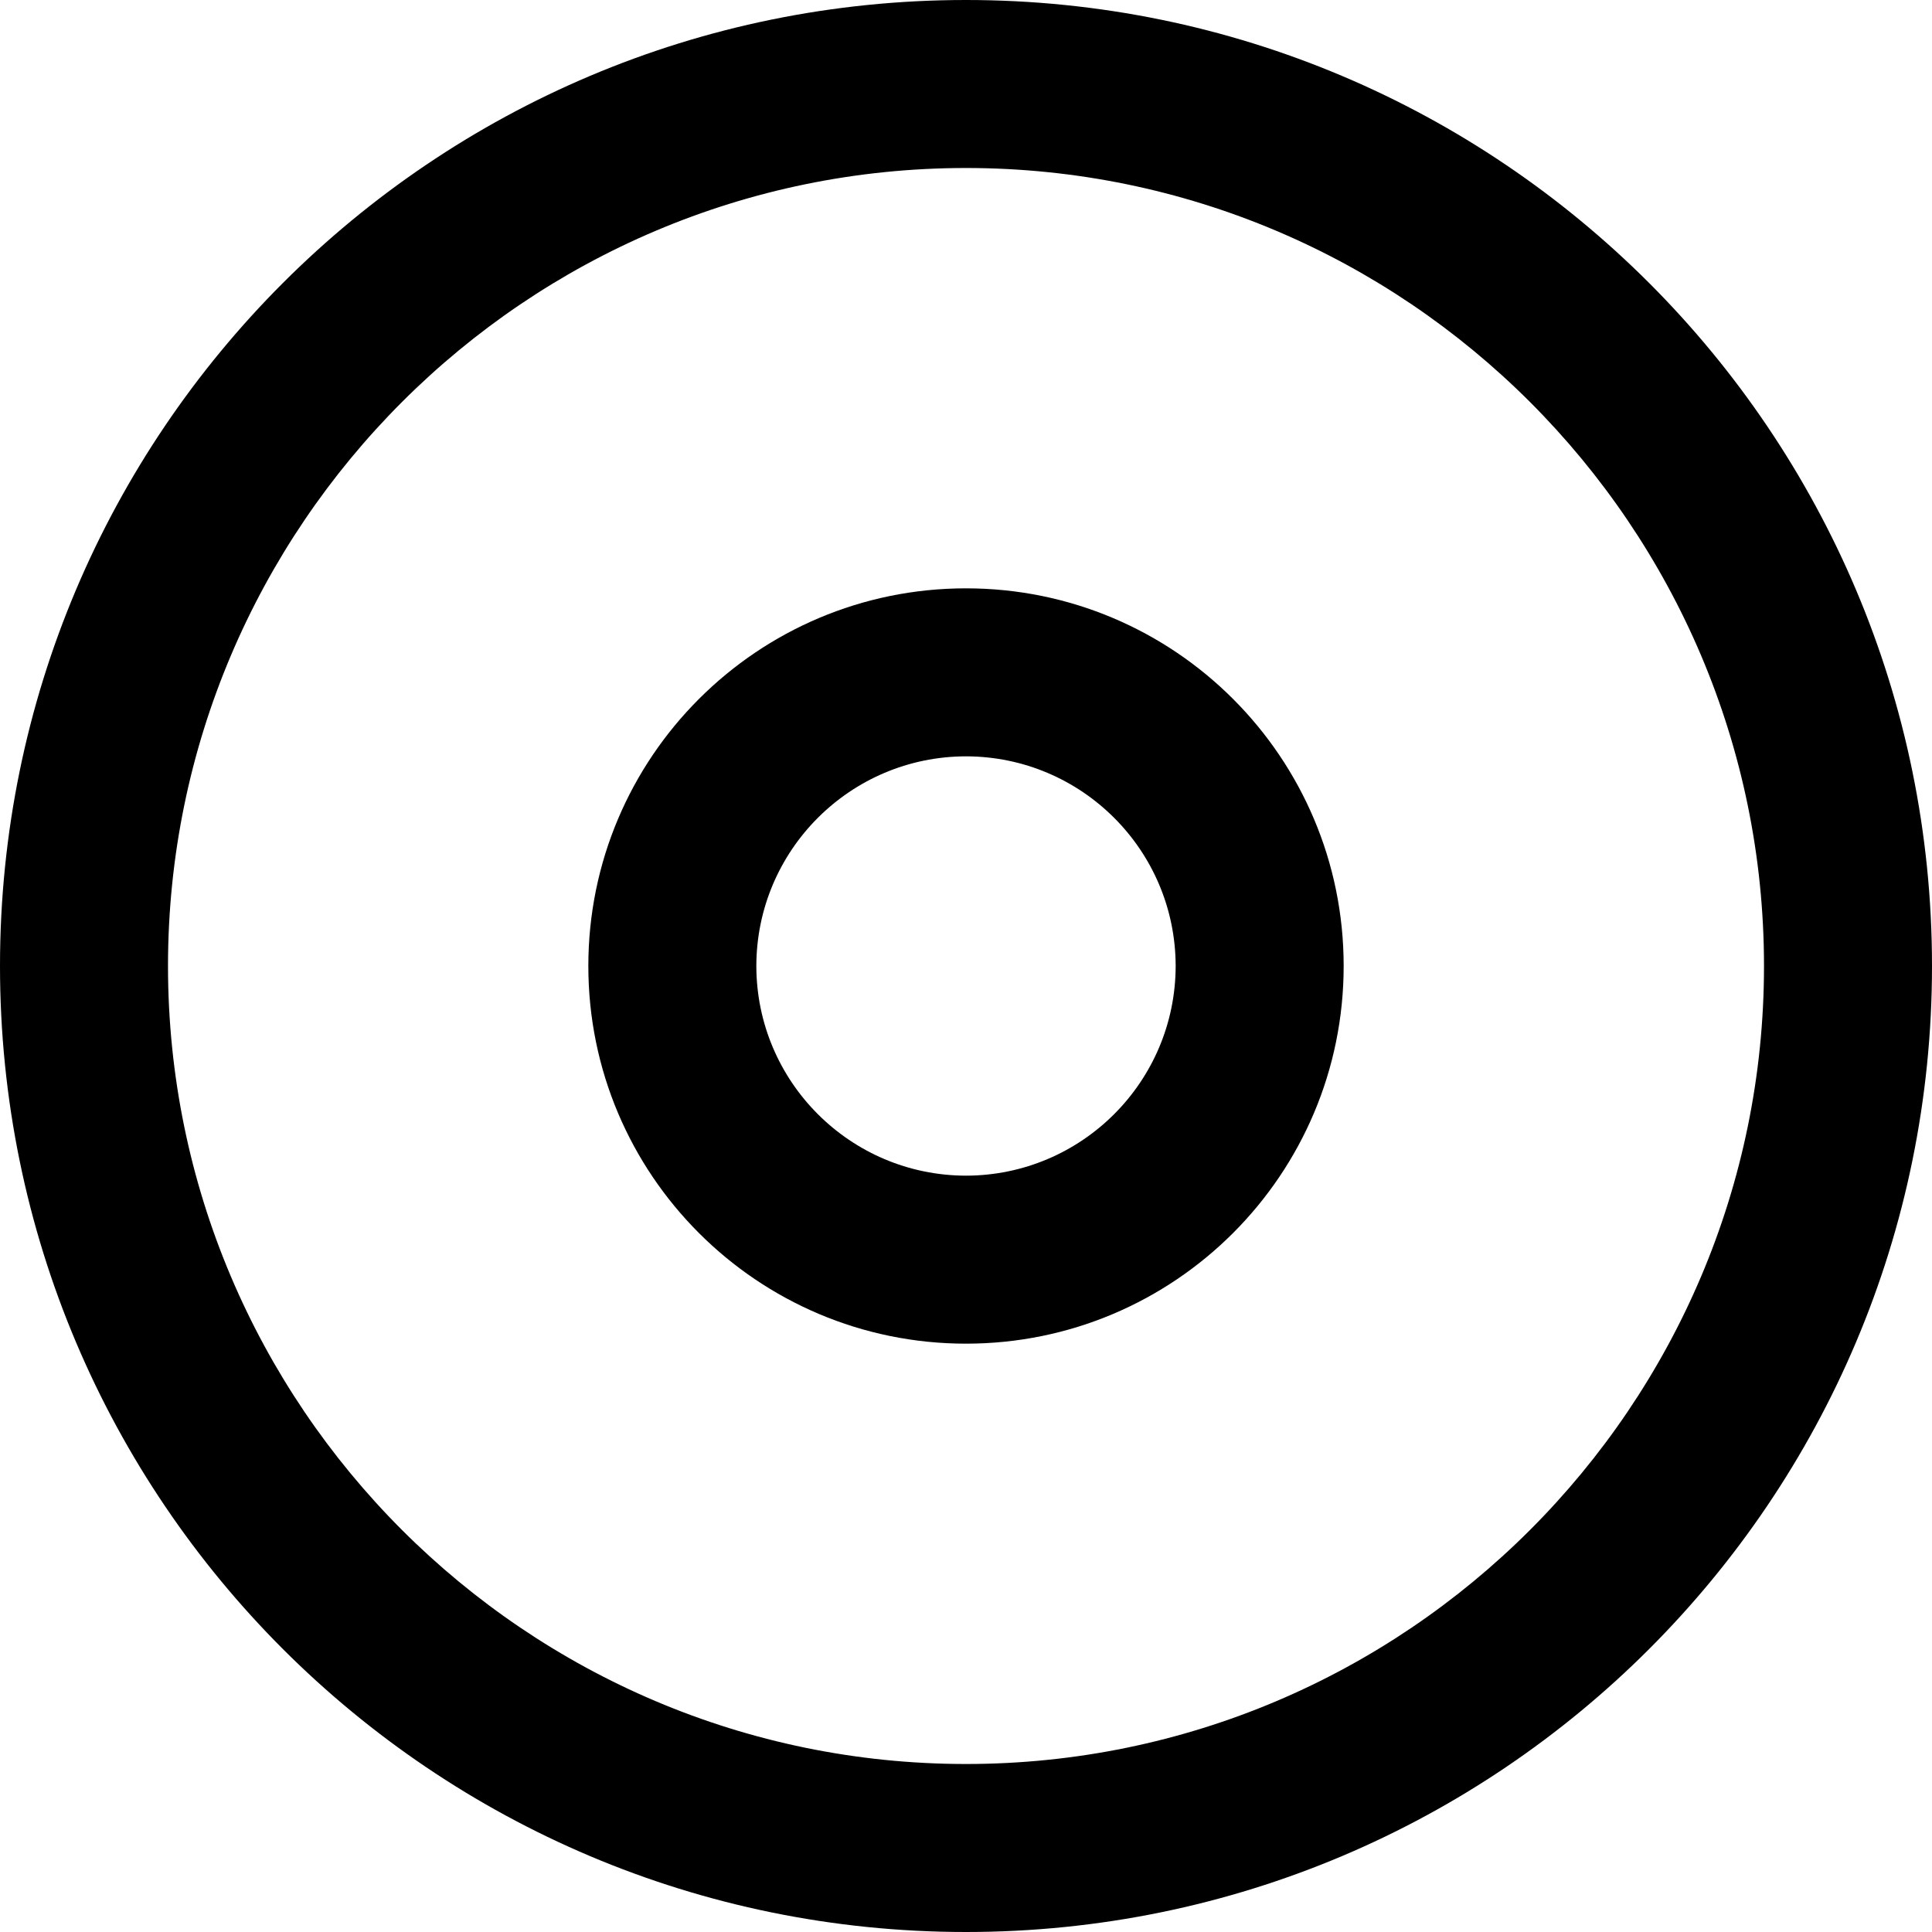
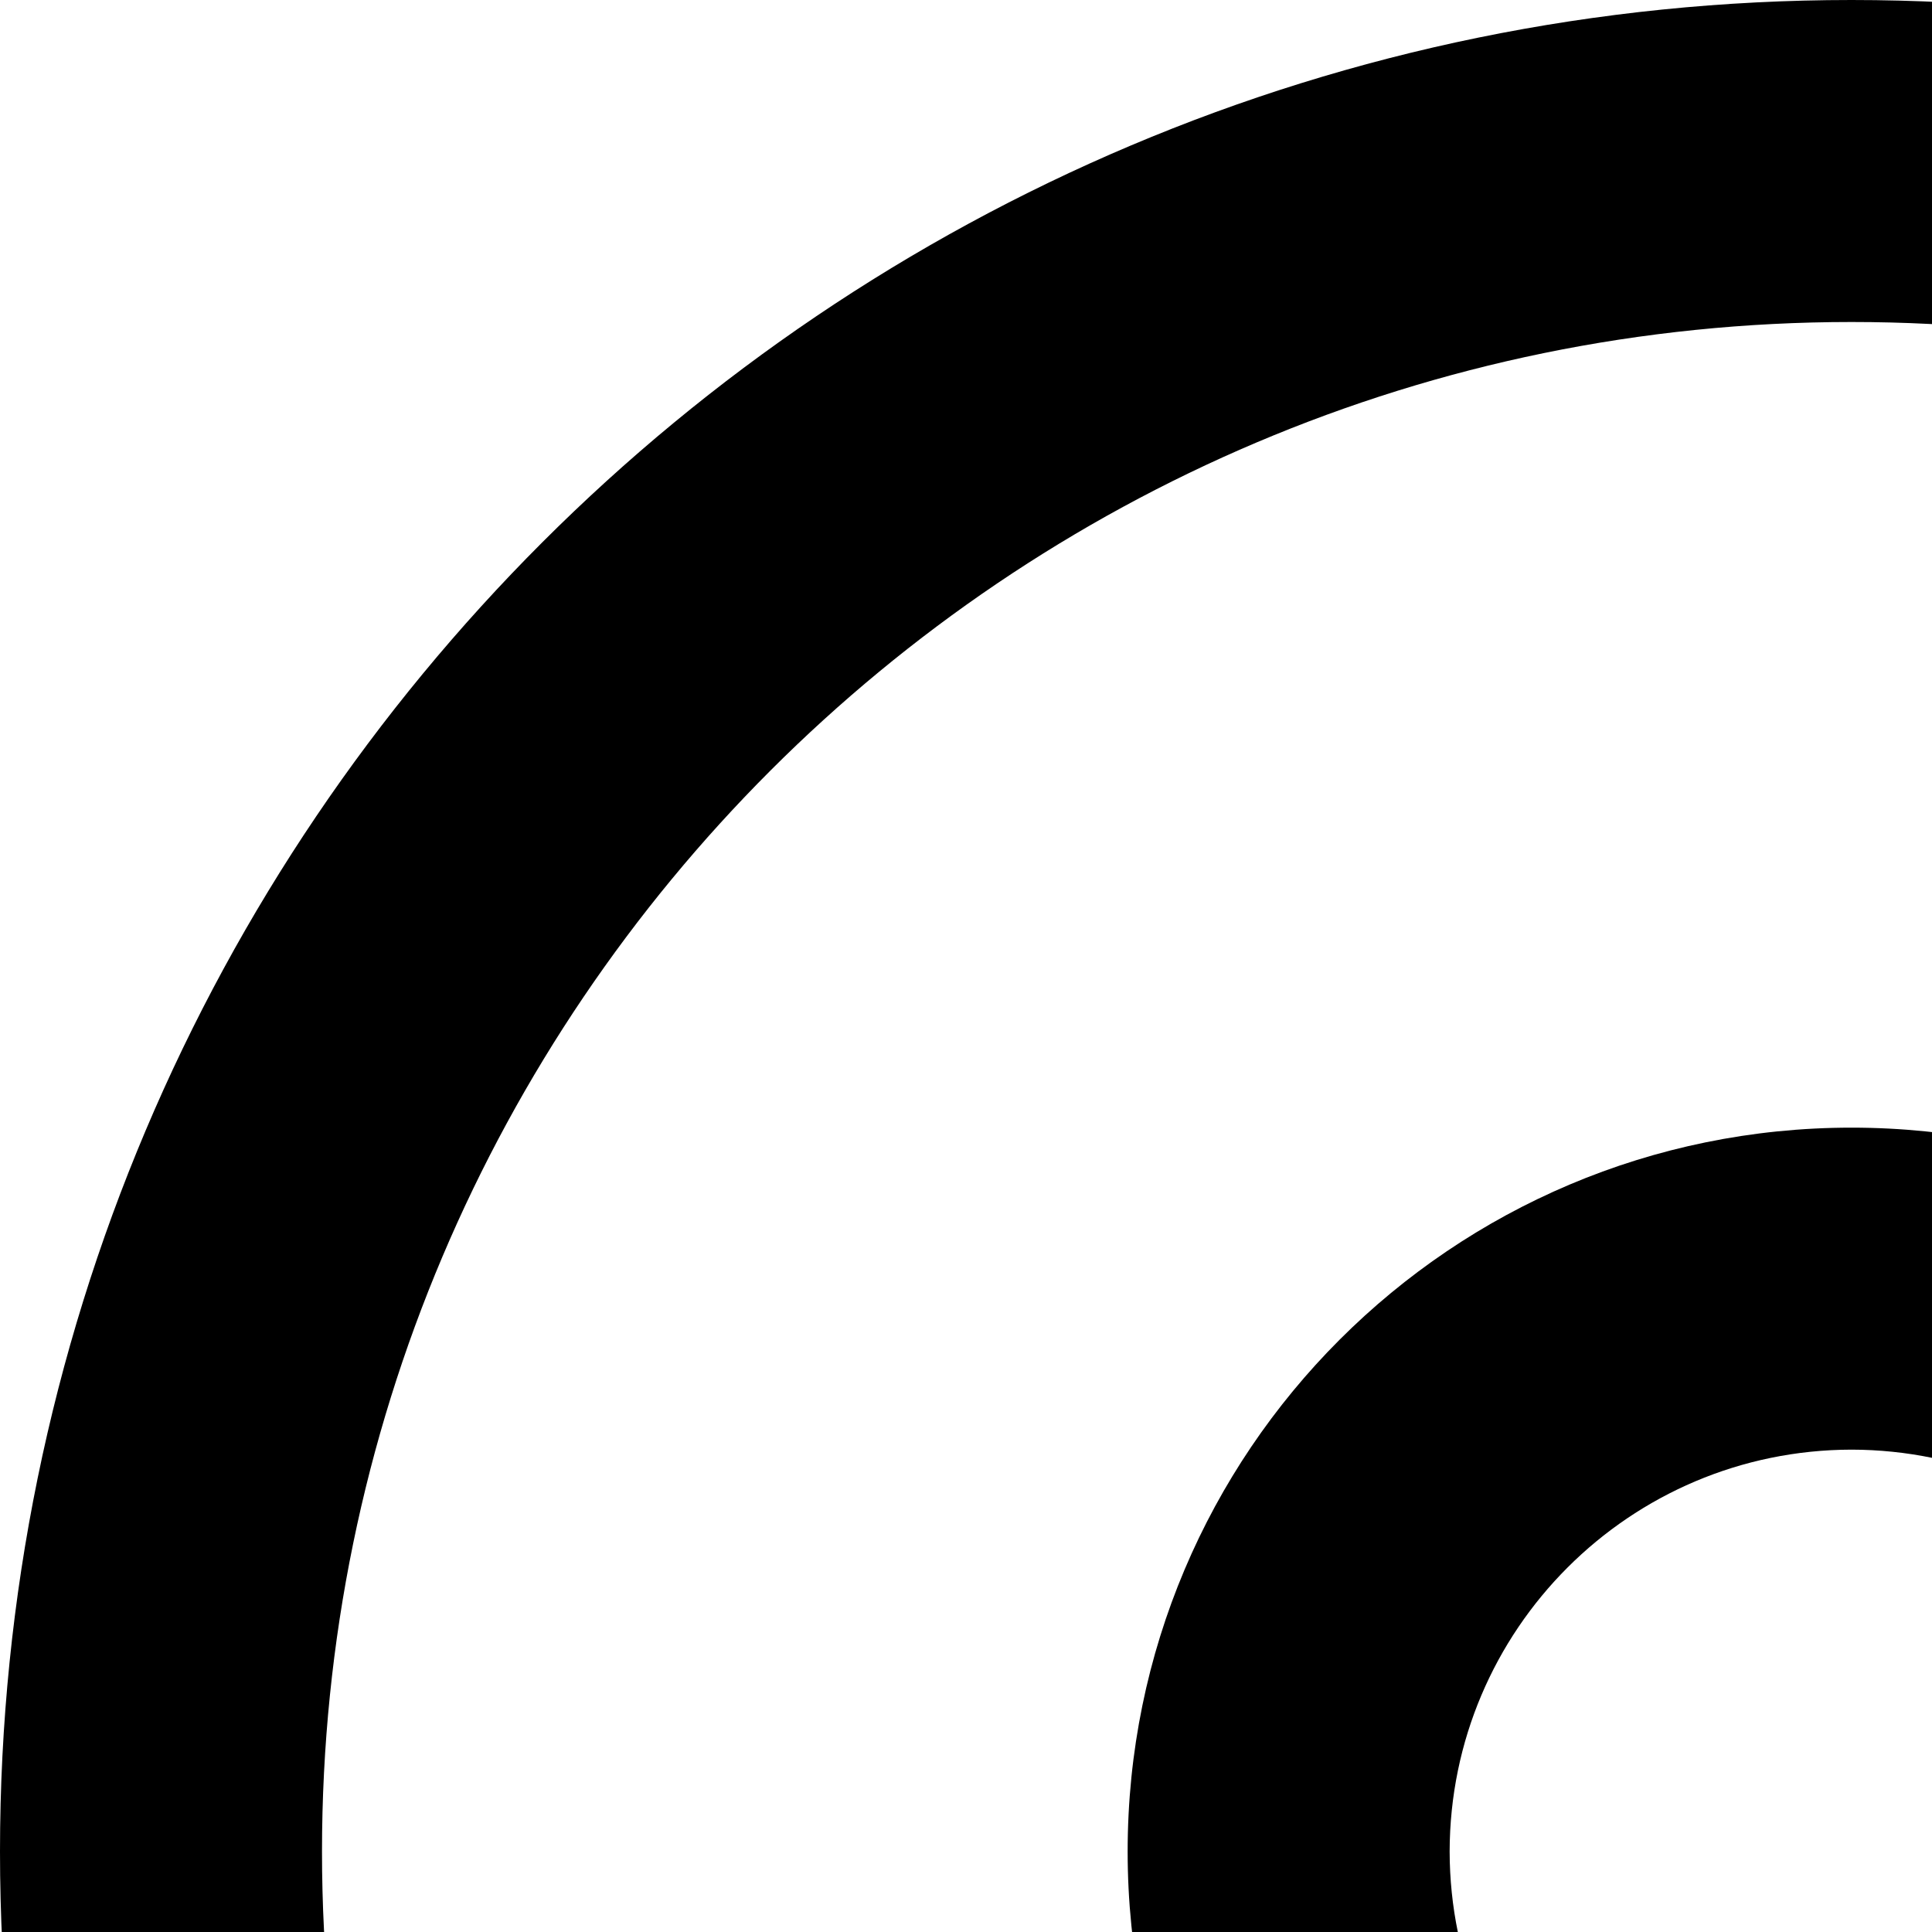
- <svg xmlns="http://www.w3.org/2000/svg" width="23" height="23" viewBox="0 0 23 23">
+ <svg xmlns="http://www.w3.org/2000/svg" width="12" height="12" viewBox="0 0 12 12">
  <path d="M11.5 2c5.238 0 9.5 4.262 9.5 9.5S16.738 21 11.5 21 2 16.738 2 11.5 6.262 2 11.5 2m0-2C5.149 0 0 5.149 0 11.5 0 17.852 5.149 23 11.5 23 17.852 23 23 17.852 23 11.5 23 5.149 17.852 0 11.5 0z" />
  <path d="M11.5 9.004a2.5 2.5 0 0 1 2.496 2.496 2.5 2.5 0 0 1-2.496 2.496A2.5 2.5 0 0 1 9.004 11.5 2.5 2.5 0 0 1 11.5 9.004m0-2a4.496 4.496 0 1 0 0 8.992 4.496 4.496 0 0 0 0-8.992z" />
</svg>
